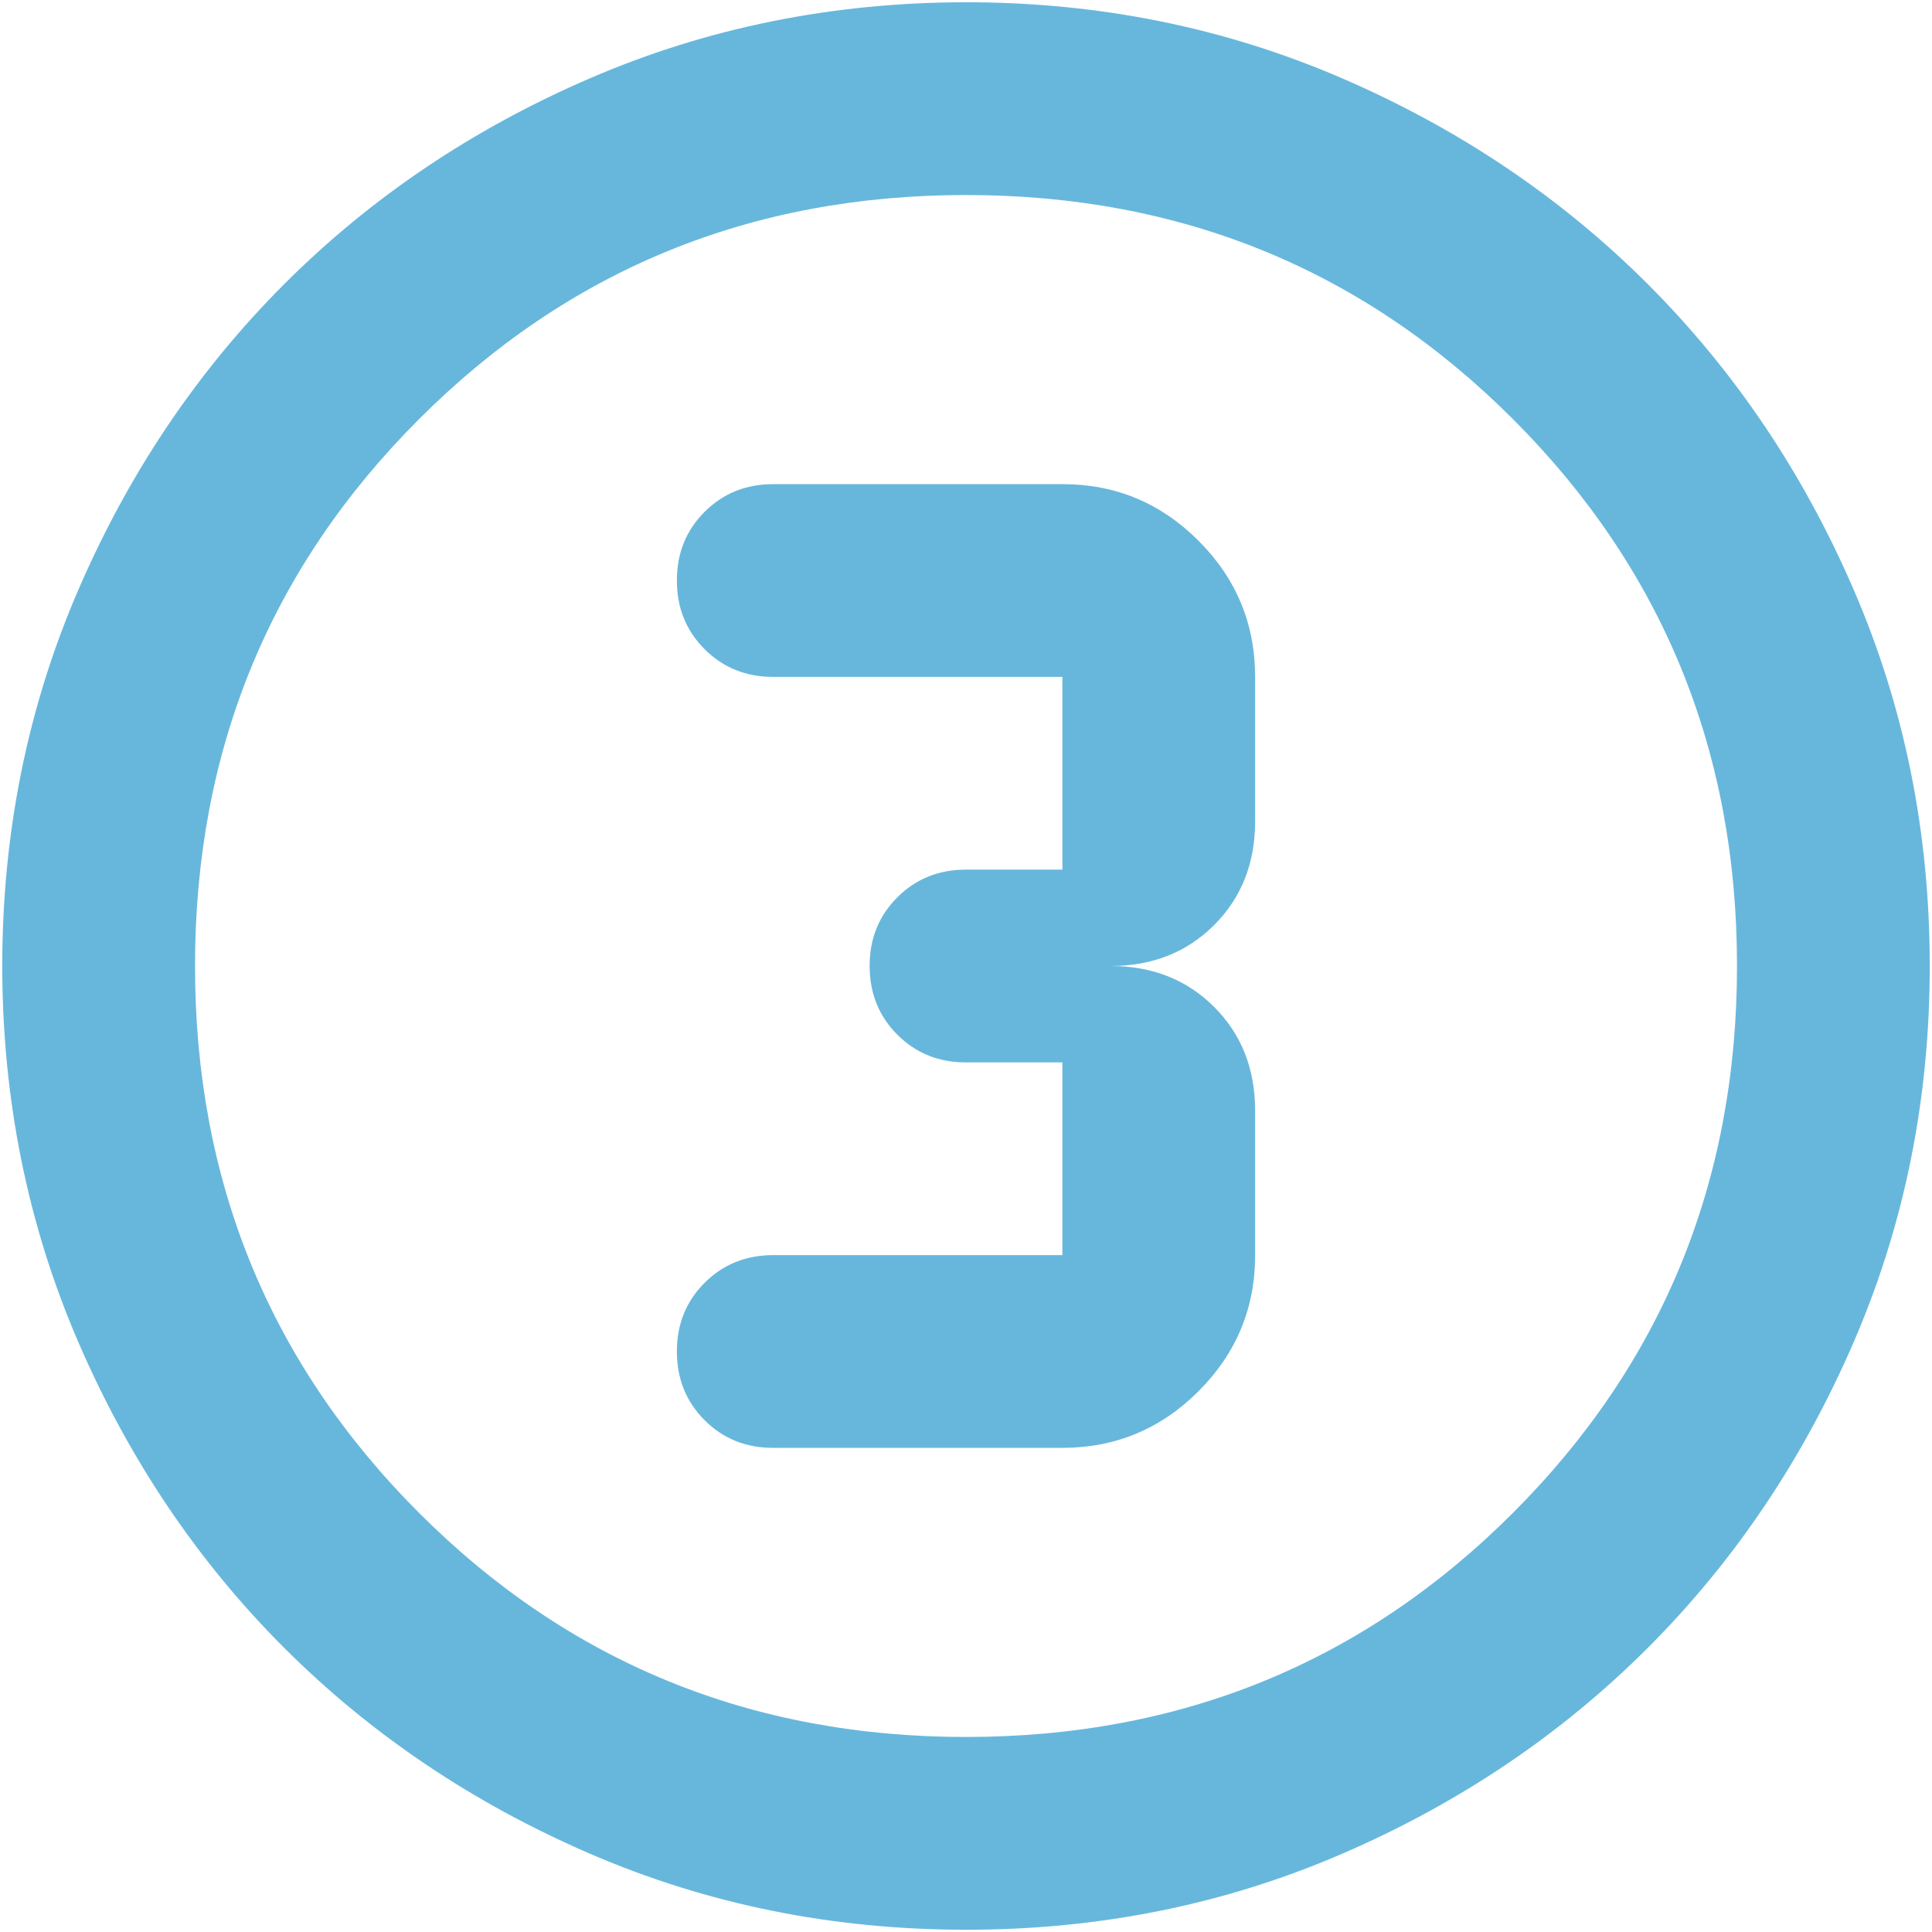
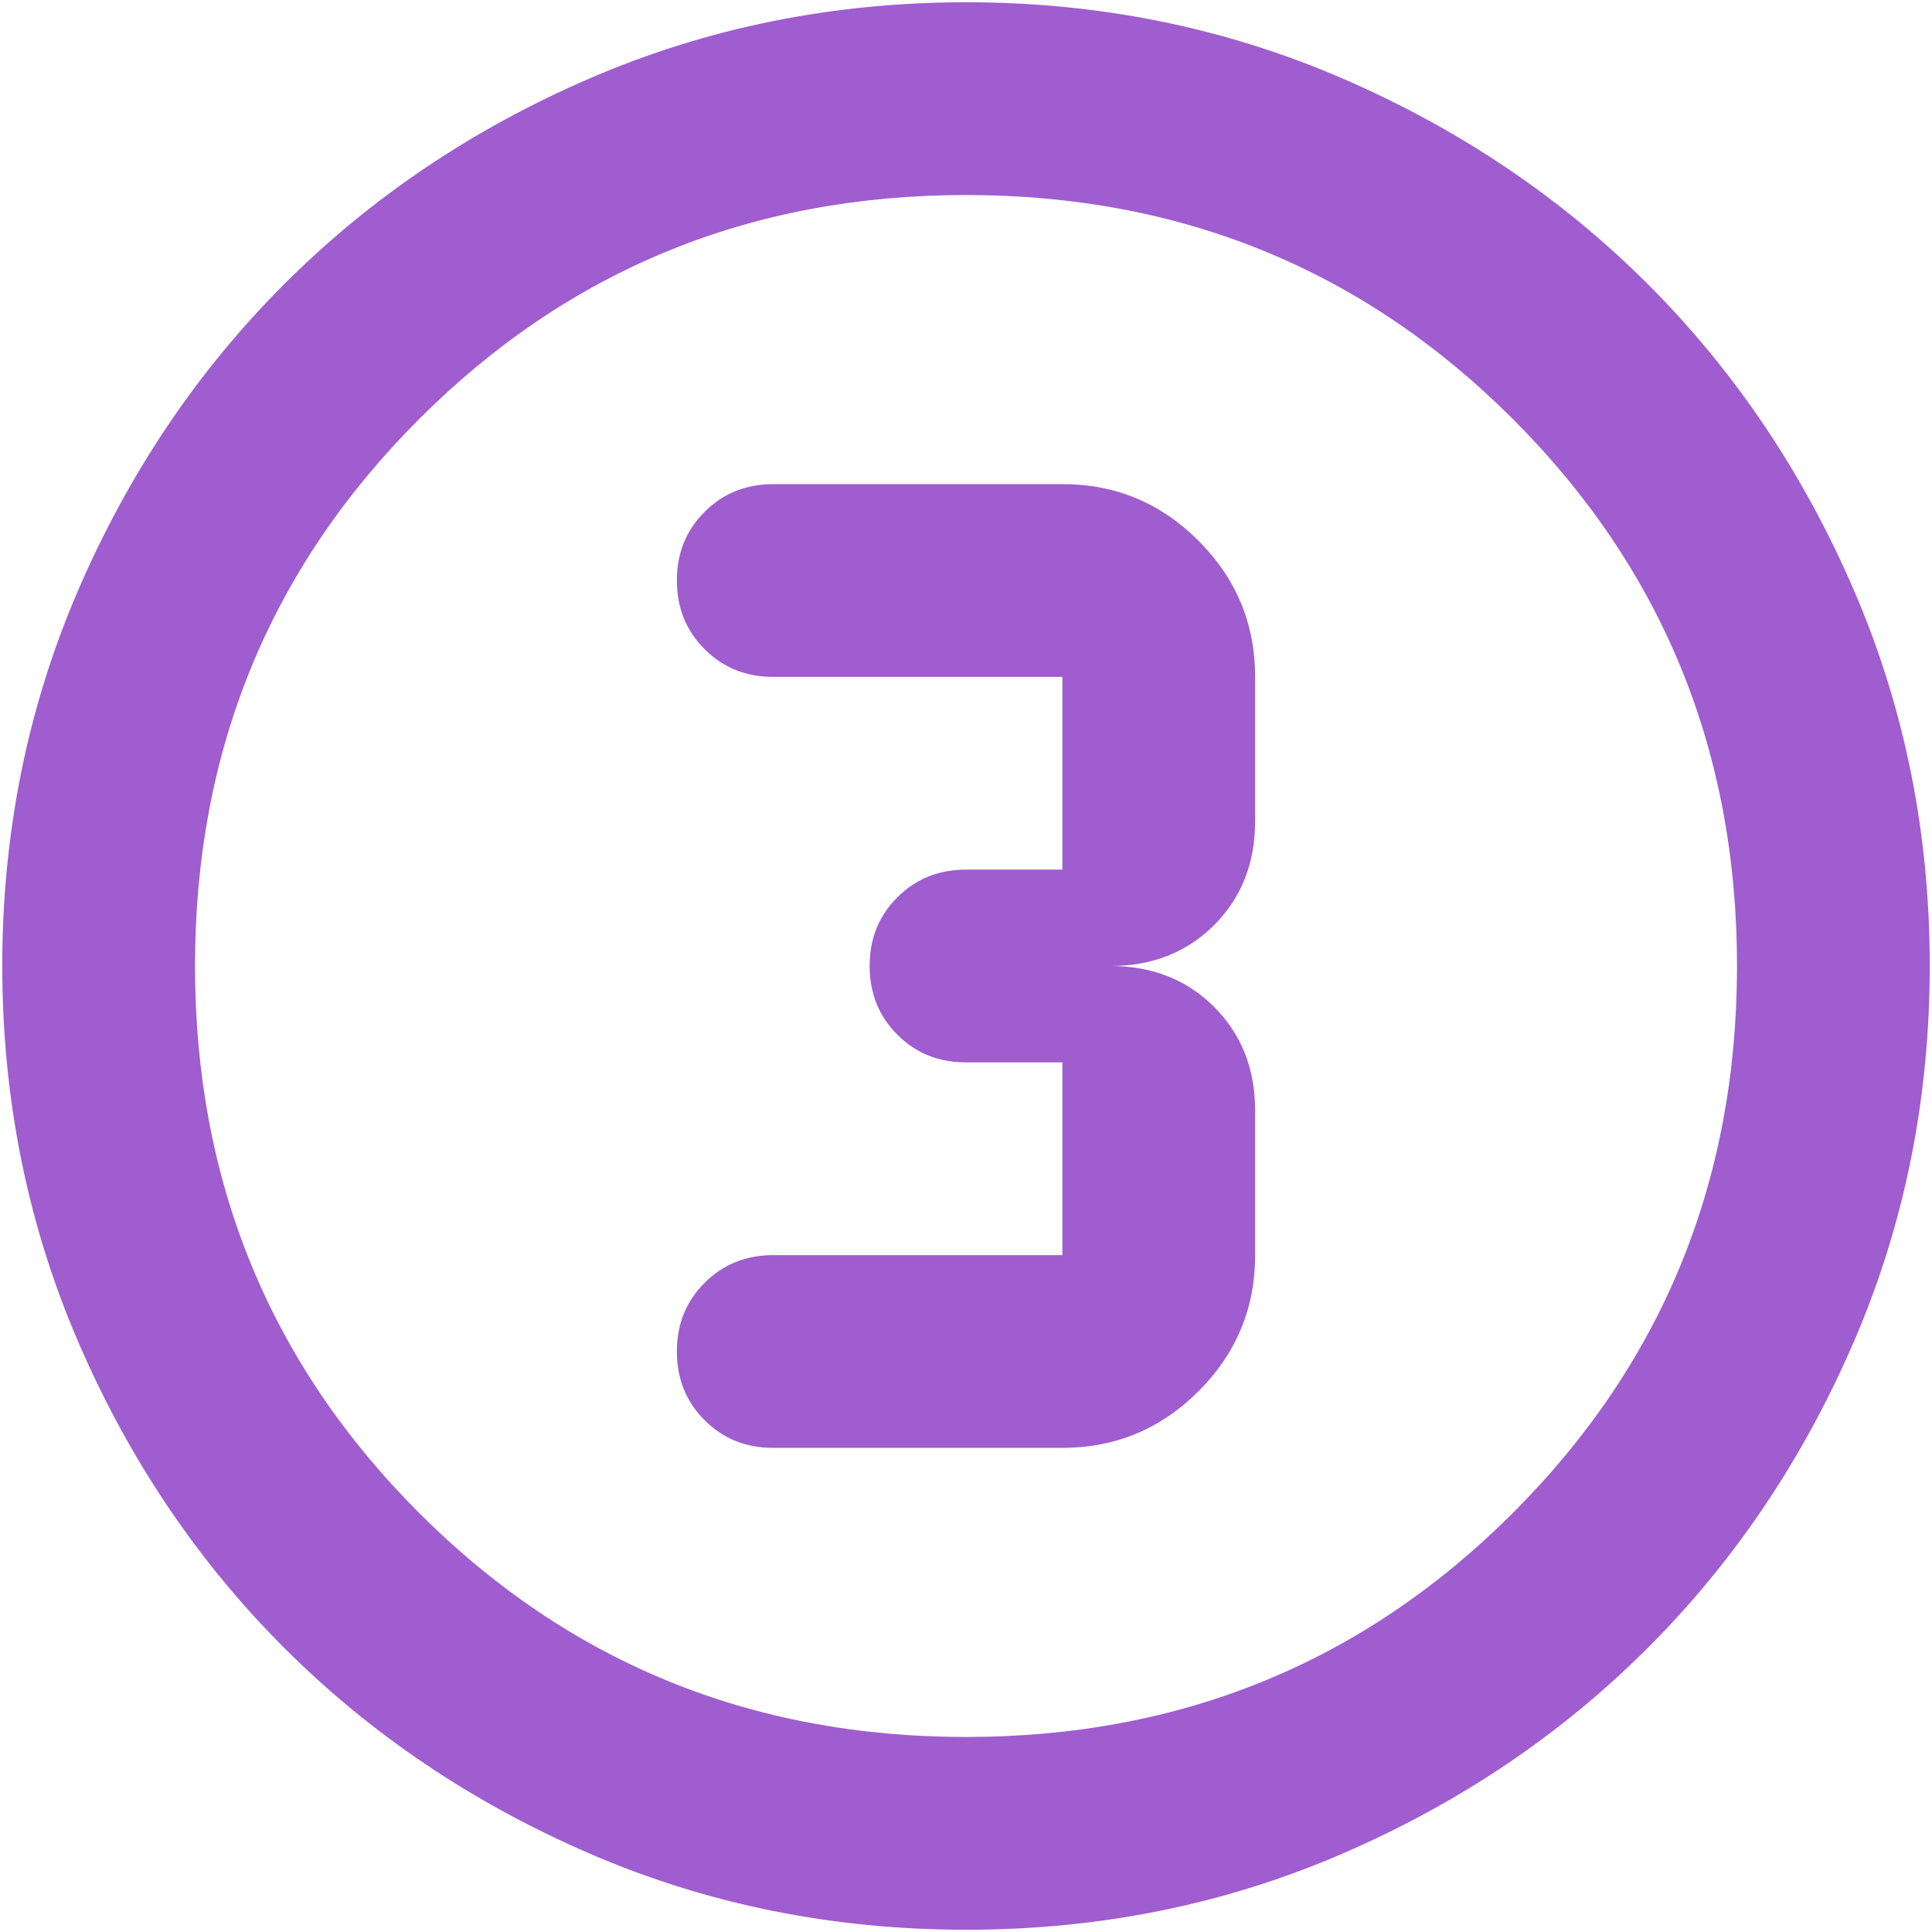
<svg xmlns="http://www.w3.org/2000/svg" width="71" height="71" viewBox="0 0 71 71" fill="none">
-   <path d="M35.5 70.917C30.601 70.917 25.997 69.986 21.688 68.126C17.379 66.265 13.63 63.742 10.443 60.557C7.255 57.37 4.733 53.621 2.874 49.312C1.016 45.003 0.086 40.399 0.083 35.5C0.083 30.601 1.014 25.996 2.874 21.687C4.735 17.378 7.258 13.63 10.443 10.443C13.63 7.255 17.379 4.732 21.688 2.874C25.997 1.016 30.601 0.086 35.5 0.083C40.4 0.083 45.004 1.014 49.313 2.874C53.622 4.735 57.37 7.257 60.557 10.443C63.745 13.63 66.269 17.378 68.129 21.687C69.99 25.996 70.919 30.601 70.917 35.5C70.917 40.399 69.987 45.003 68.126 49.312C66.265 53.621 63.743 57.37 60.557 60.557C57.37 63.745 53.622 66.269 49.313 68.129C45.004 69.99 40.4 70.919 35.5 70.917ZM35.5 63.833C43.41 63.833 50.109 61.089 55.599 55.599C61.089 50.109 63.834 43.41 63.834 35.5C63.834 27.59 61.089 20.89 55.599 15.401C50.109 9.911 43.41 7.167 35.5 7.167C27.59 7.167 20.891 9.911 15.401 15.401C9.912 20.89 7.167 27.59 7.167 35.5C7.167 43.41 9.912 50.109 15.401 55.599C20.891 61.089 27.59 63.833 35.5 63.833ZM28.417 53.208H39.042C40.99 53.208 42.658 52.514 44.046 51.126C45.434 49.737 46.127 48.071 46.125 46.125V40.812C46.125 39.278 45.623 38.009 44.62 37.005C43.617 36.002 42.347 35.5 40.813 35.5C42.347 35.5 43.617 34.998 44.62 33.995C45.623 32.991 46.125 31.722 46.125 30.187V24.875C46.125 22.927 45.431 21.259 44.043 19.87C42.654 18.482 40.987 17.789 39.042 17.792H28.417C27.413 17.792 26.572 18.132 25.892 18.812C25.212 19.492 24.873 20.332 24.875 21.333C24.875 22.337 25.215 23.178 25.895 23.858C26.575 24.538 27.416 24.877 28.417 24.875H39.042V31.958H35.5C34.497 31.958 33.655 32.298 32.975 32.978C32.295 33.658 31.956 34.499 31.959 35.5C31.959 36.503 32.298 37.345 32.978 38.025C33.658 38.705 34.499 39.044 35.5 39.042H39.042V46.125H28.417C27.413 46.125 26.572 46.465 25.892 47.145C25.212 47.825 24.873 48.666 24.875 49.667C24.875 50.67 25.215 51.512 25.895 52.192C26.575 52.872 27.416 53.211 28.417 53.208Z" fill="#67B7DC" />
+   <path d="M35.5 70.917C30.601 70.917 25.997 69.986 21.688 68.126C17.379 66.265 13.63 63.742 10.443 60.557C7.255 57.37 4.733 53.621 2.874 49.312C1.016 45.003 0.086 40.399 0.083 35.5C0.083 30.601 1.014 25.997 2.874 21.687C4.735 17.378 7.258 13.63 10.443 10.443C13.63 7.255 17.379 4.732 21.688 2.874C25.997 1.016 30.601 0.086 35.5 0.083C40.4 0.083 45.004 1.014 49.313 2.874C53.622 4.735 57.37 7.257 60.557 10.443C63.745 13.63 66.269 17.378 68.129 21.687C69.99 25.997 70.919 30.601 70.917 35.5C70.917 40.399 69.987 45.003 68.126 49.312C66.265 53.621 63.743 57.37 60.557 60.557C57.37 63.745 53.622 66.269 49.313 68.129C45.004 69.99 40.4 70.919 35.5 70.917ZM35.5 63.833C43.41 63.833 50.109 61.089 55.599 55.599C61.089 50.109 63.834 43.41 63.834 35.5C63.834 27.59 61.089 20.89 55.599 15.401C50.109 9.911 43.41 7.167 35.5 7.167C27.59 7.167 20.891 9.911 15.401 15.401C9.912 20.89 7.167 27.59 7.167 35.5C7.167 43.41 9.912 50.109 15.401 55.599C20.891 61.089 27.59 63.833 35.5 63.833ZM28.417 53.208H39.042C40.99 53.208 42.658 52.514 44.046 51.126C45.434 49.737 46.127 48.071 46.125 46.125V40.812C46.125 39.278 45.623 38.009 44.62 37.005C43.617 36.002 42.347 35.5 40.813 35.5C42.347 35.5 43.617 34.998 44.62 33.995C45.623 32.991 46.125 31.722 46.125 30.187V24.875C46.125 22.927 45.431 21.259 44.043 19.87C42.654 18.482 40.987 17.789 39.042 17.792H28.417C27.413 17.792 26.572 18.132 25.892 18.812C25.212 19.492 24.873 20.332 24.875 21.333C24.875 22.337 25.215 23.178 25.895 23.858C26.575 24.538 27.416 24.877 28.417 24.875H39.042V31.958H35.5C34.497 31.958 33.655 32.298 32.975 32.978C32.295 33.658 31.956 34.499 31.959 35.5C31.959 36.503 32.298 37.345 32.978 38.025C33.658 38.705 34.499 39.044 35.5 39.042H39.042V46.125H28.417C27.413 46.125 26.572 46.465 25.892 47.145C25.212 47.825 24.873 48.666 24.875 49.667C24.875 50.67 25.215 51.512 25.895 52.192C26.575 52.872 27.416 53.211 28.417 53.208Z" fill="#9F5DCF" />
</svg>
